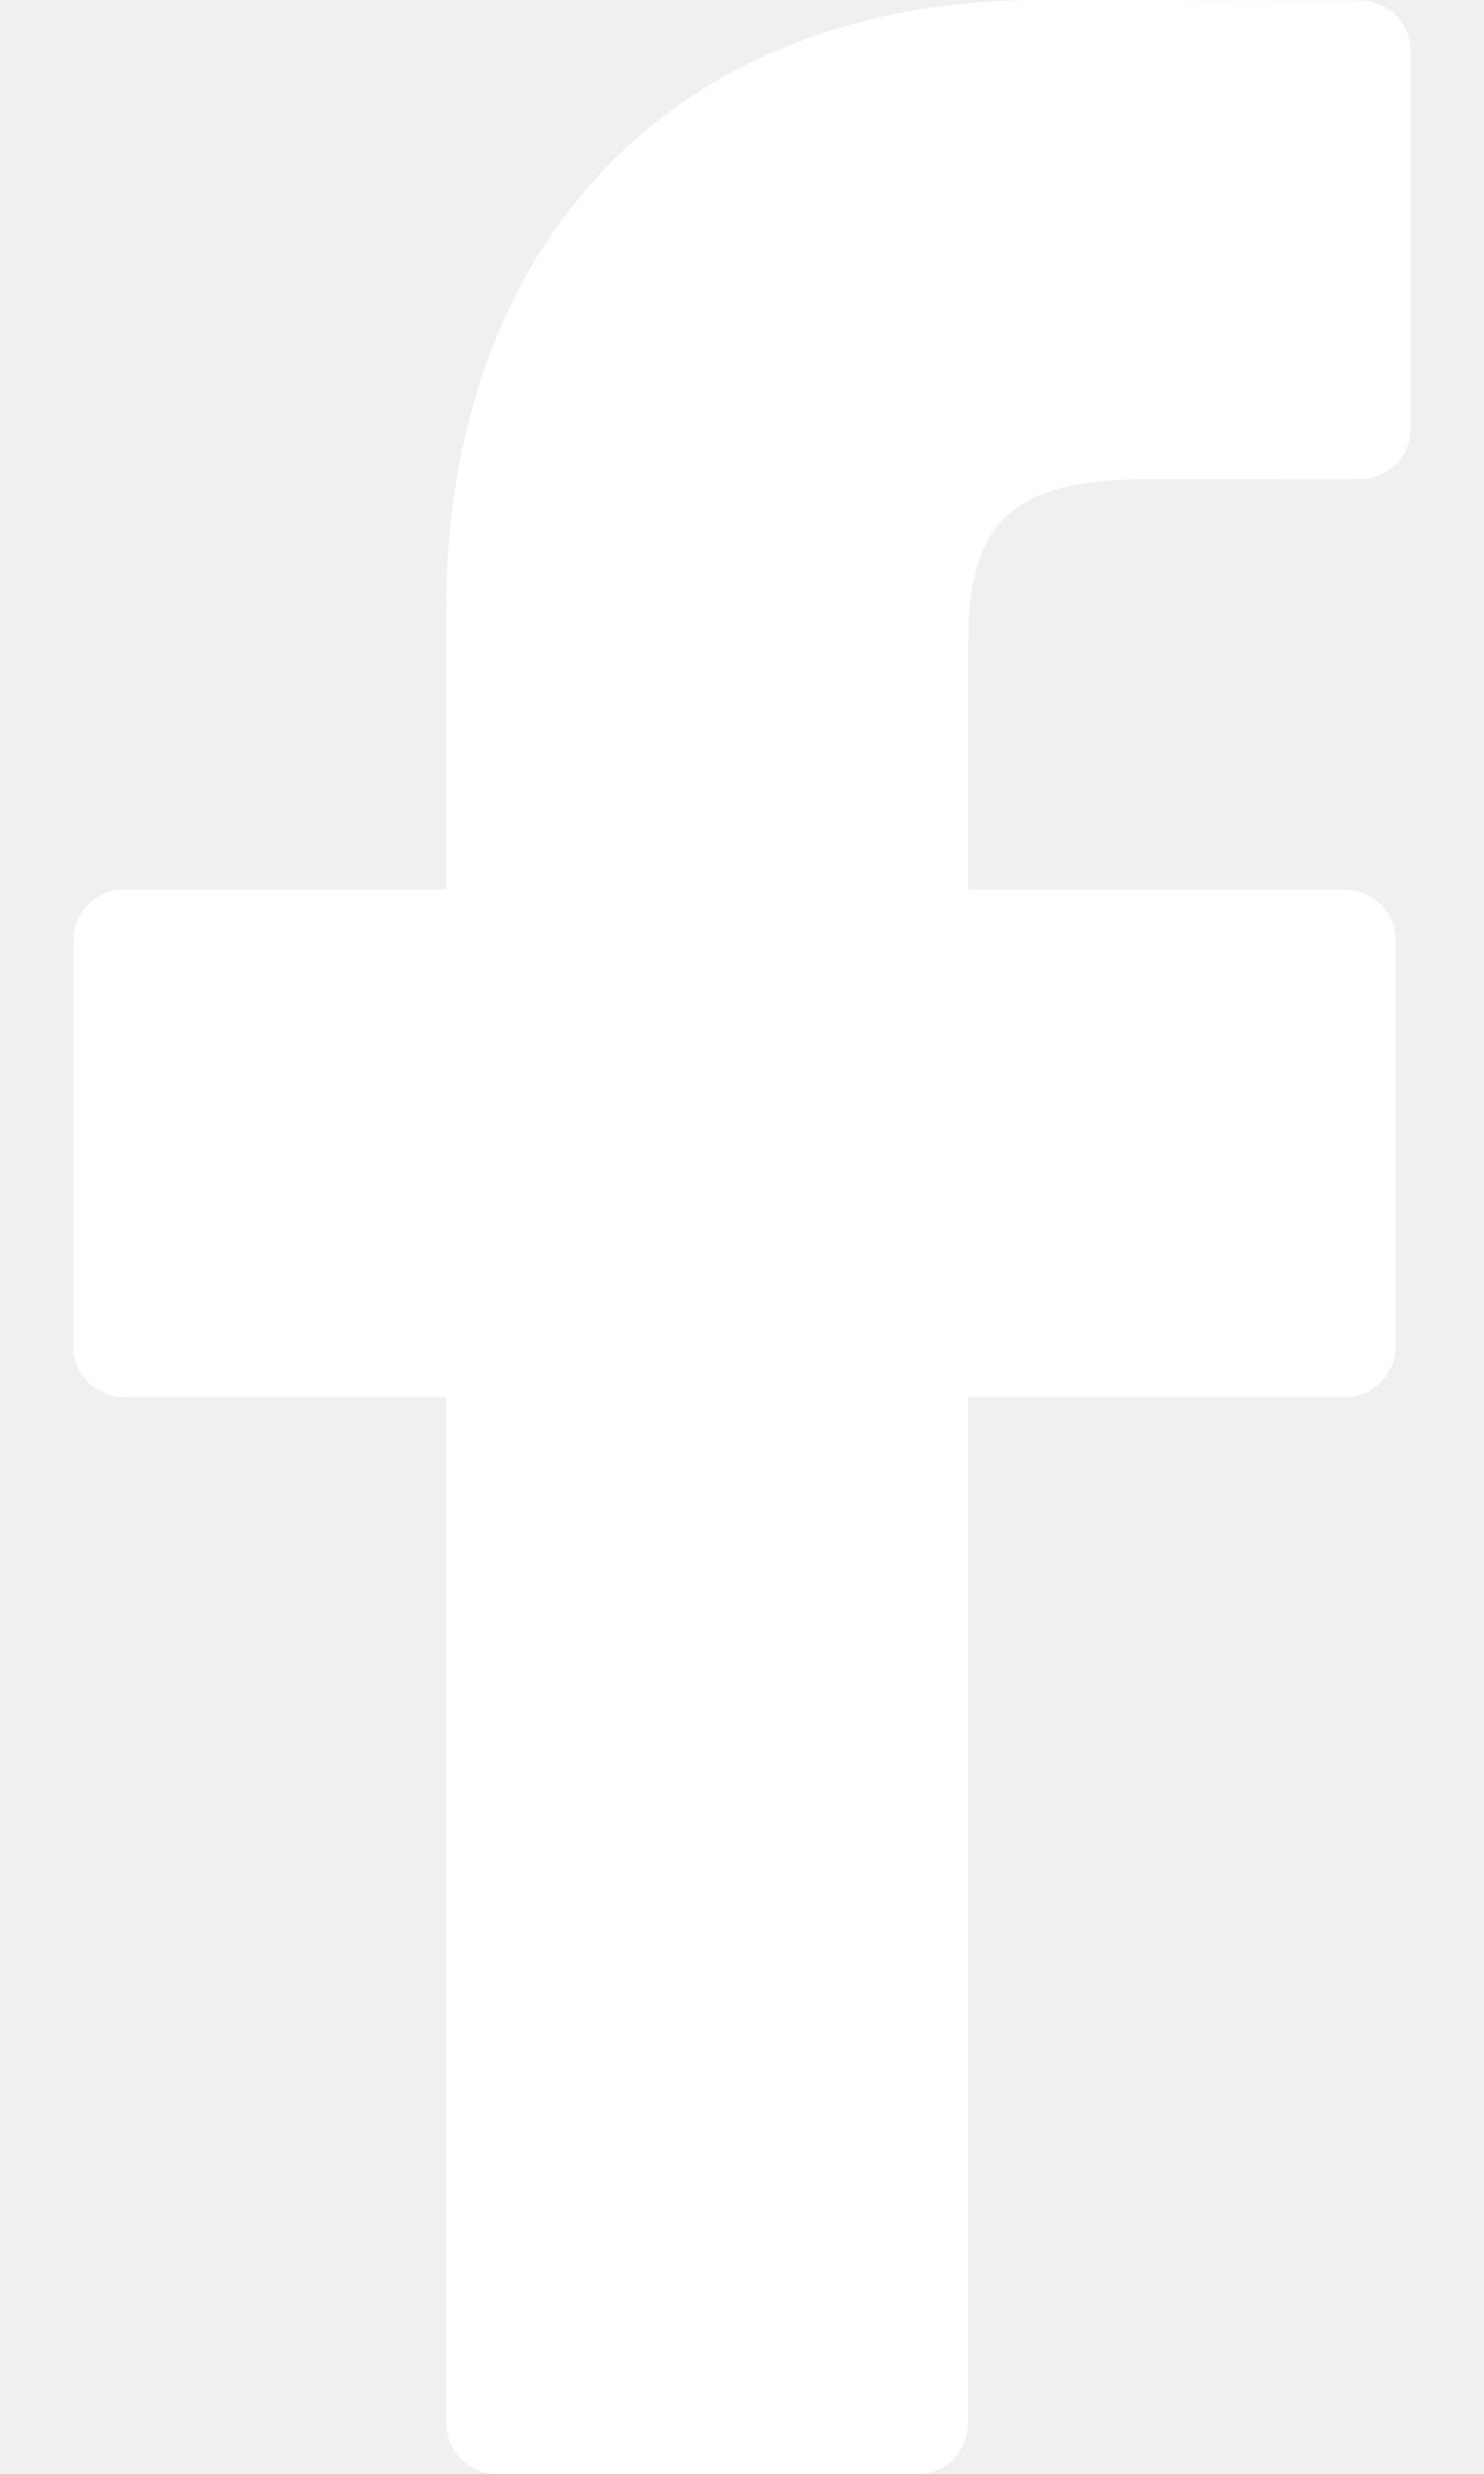
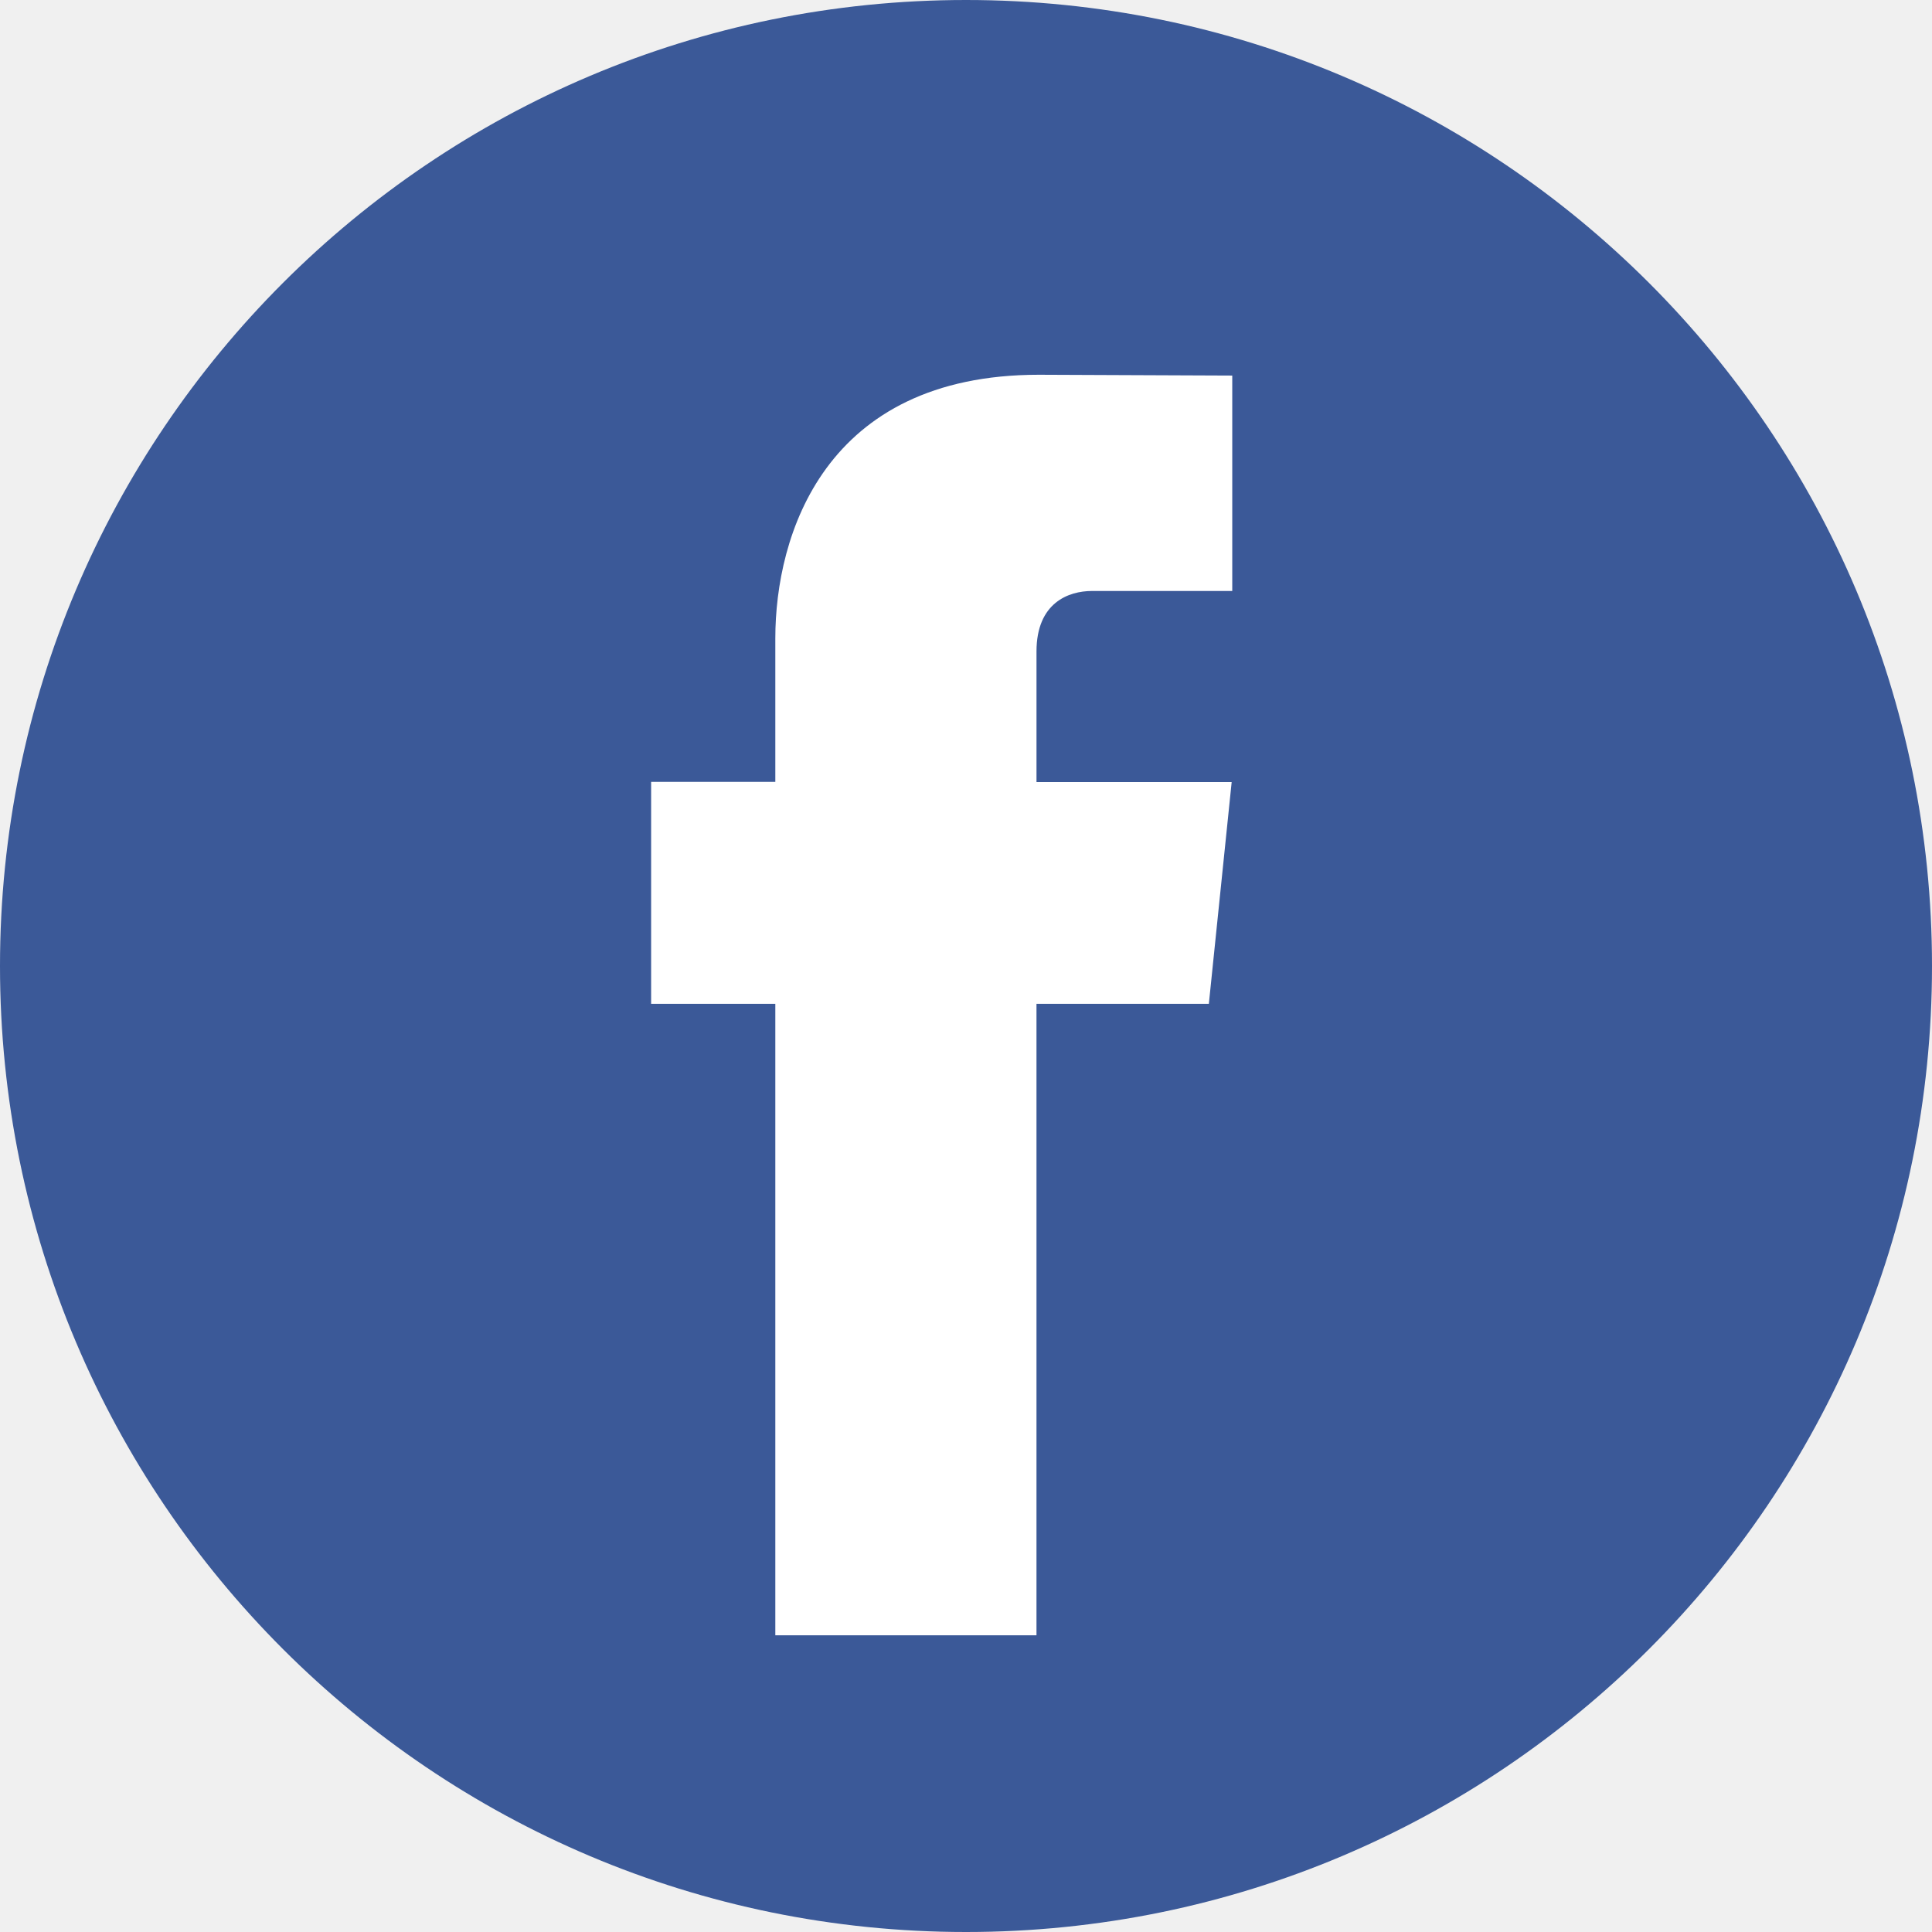
- <svg xmlns="http://www.w3.org/2000/svg" width="12" height="20" viewBox="0 0 12 20" fill="none">
-   <path d="M10.999 0.004L8.406 0C5.492 0 3.609 1.932 3.609 4.922V7.191H1.001C0.776 7.191 0.594 7.374 0.594 7.599V10.887C0.594 11.113 0.776 11.295 1.001 11.295H3.609V19.592C3.609 19.817 3.792 20 4.017 20H7.419C7.645 20 7.827 19.817 7.827 19.592V11.295H10.876C11.101 11.295 11.284 11.113 11.284 10.887L11.285 7.599C11.285 7.491 11.242 7.388 11.166 7.311C11.089 7.234 10.985 7.191 10.877 7.191H7.827V5.268C7.827 4.343 8.047 3.874 9.252 3.874L10.999 3.873C11.224 3.873 11.407 3.69 11.407 3.465V0.412C11.407 0.187 11.224 0.005 10.999 0.004Z" fill="white" />
+ <svg xmlns="http://www.w3.org/2000/svg" version="1.1" id="Capa_1" x="0px" y="0px" viewBox="0 0 112.196 112.196" style="enable-background:new 0 0 112.196 112.196;" xml:space="preserve">
+   <g>
+     <circle style="fill:#3B5998;" cx="56.098" cy="56.098" r="56.098" />
+     <path style="fill:#FFFFFF;" d="M70.201,58.294h-10.01v36.672H45.025V58.294h-7.213V45.406h7.213v-8.34   c0-5.964,2.833-15.303,15.301-15.303L71.56,21.81v12.51h-8.151c-1.337,0-3.217,0.668-3.217,3.513v7.585h11.334L70.201,58.294z" />
+   </g>
+   <g>
+ </g>
+   <g>
+ </g>
+   <g>
+ </g>
+   <g>
+ </g>
+   <g>
+ </g>
+   <g>
+ </g>
+   <g>
+ </g>
+   <g>
+ </g>
+   <g>
+ </g>
+   <g>
+ </g>
+   <g>
+ </g>
+   <g>
+ </g>
+   <g>
+ </g>
+   <g>
+ </g>
+   <g>
+ </g>
</svg>
